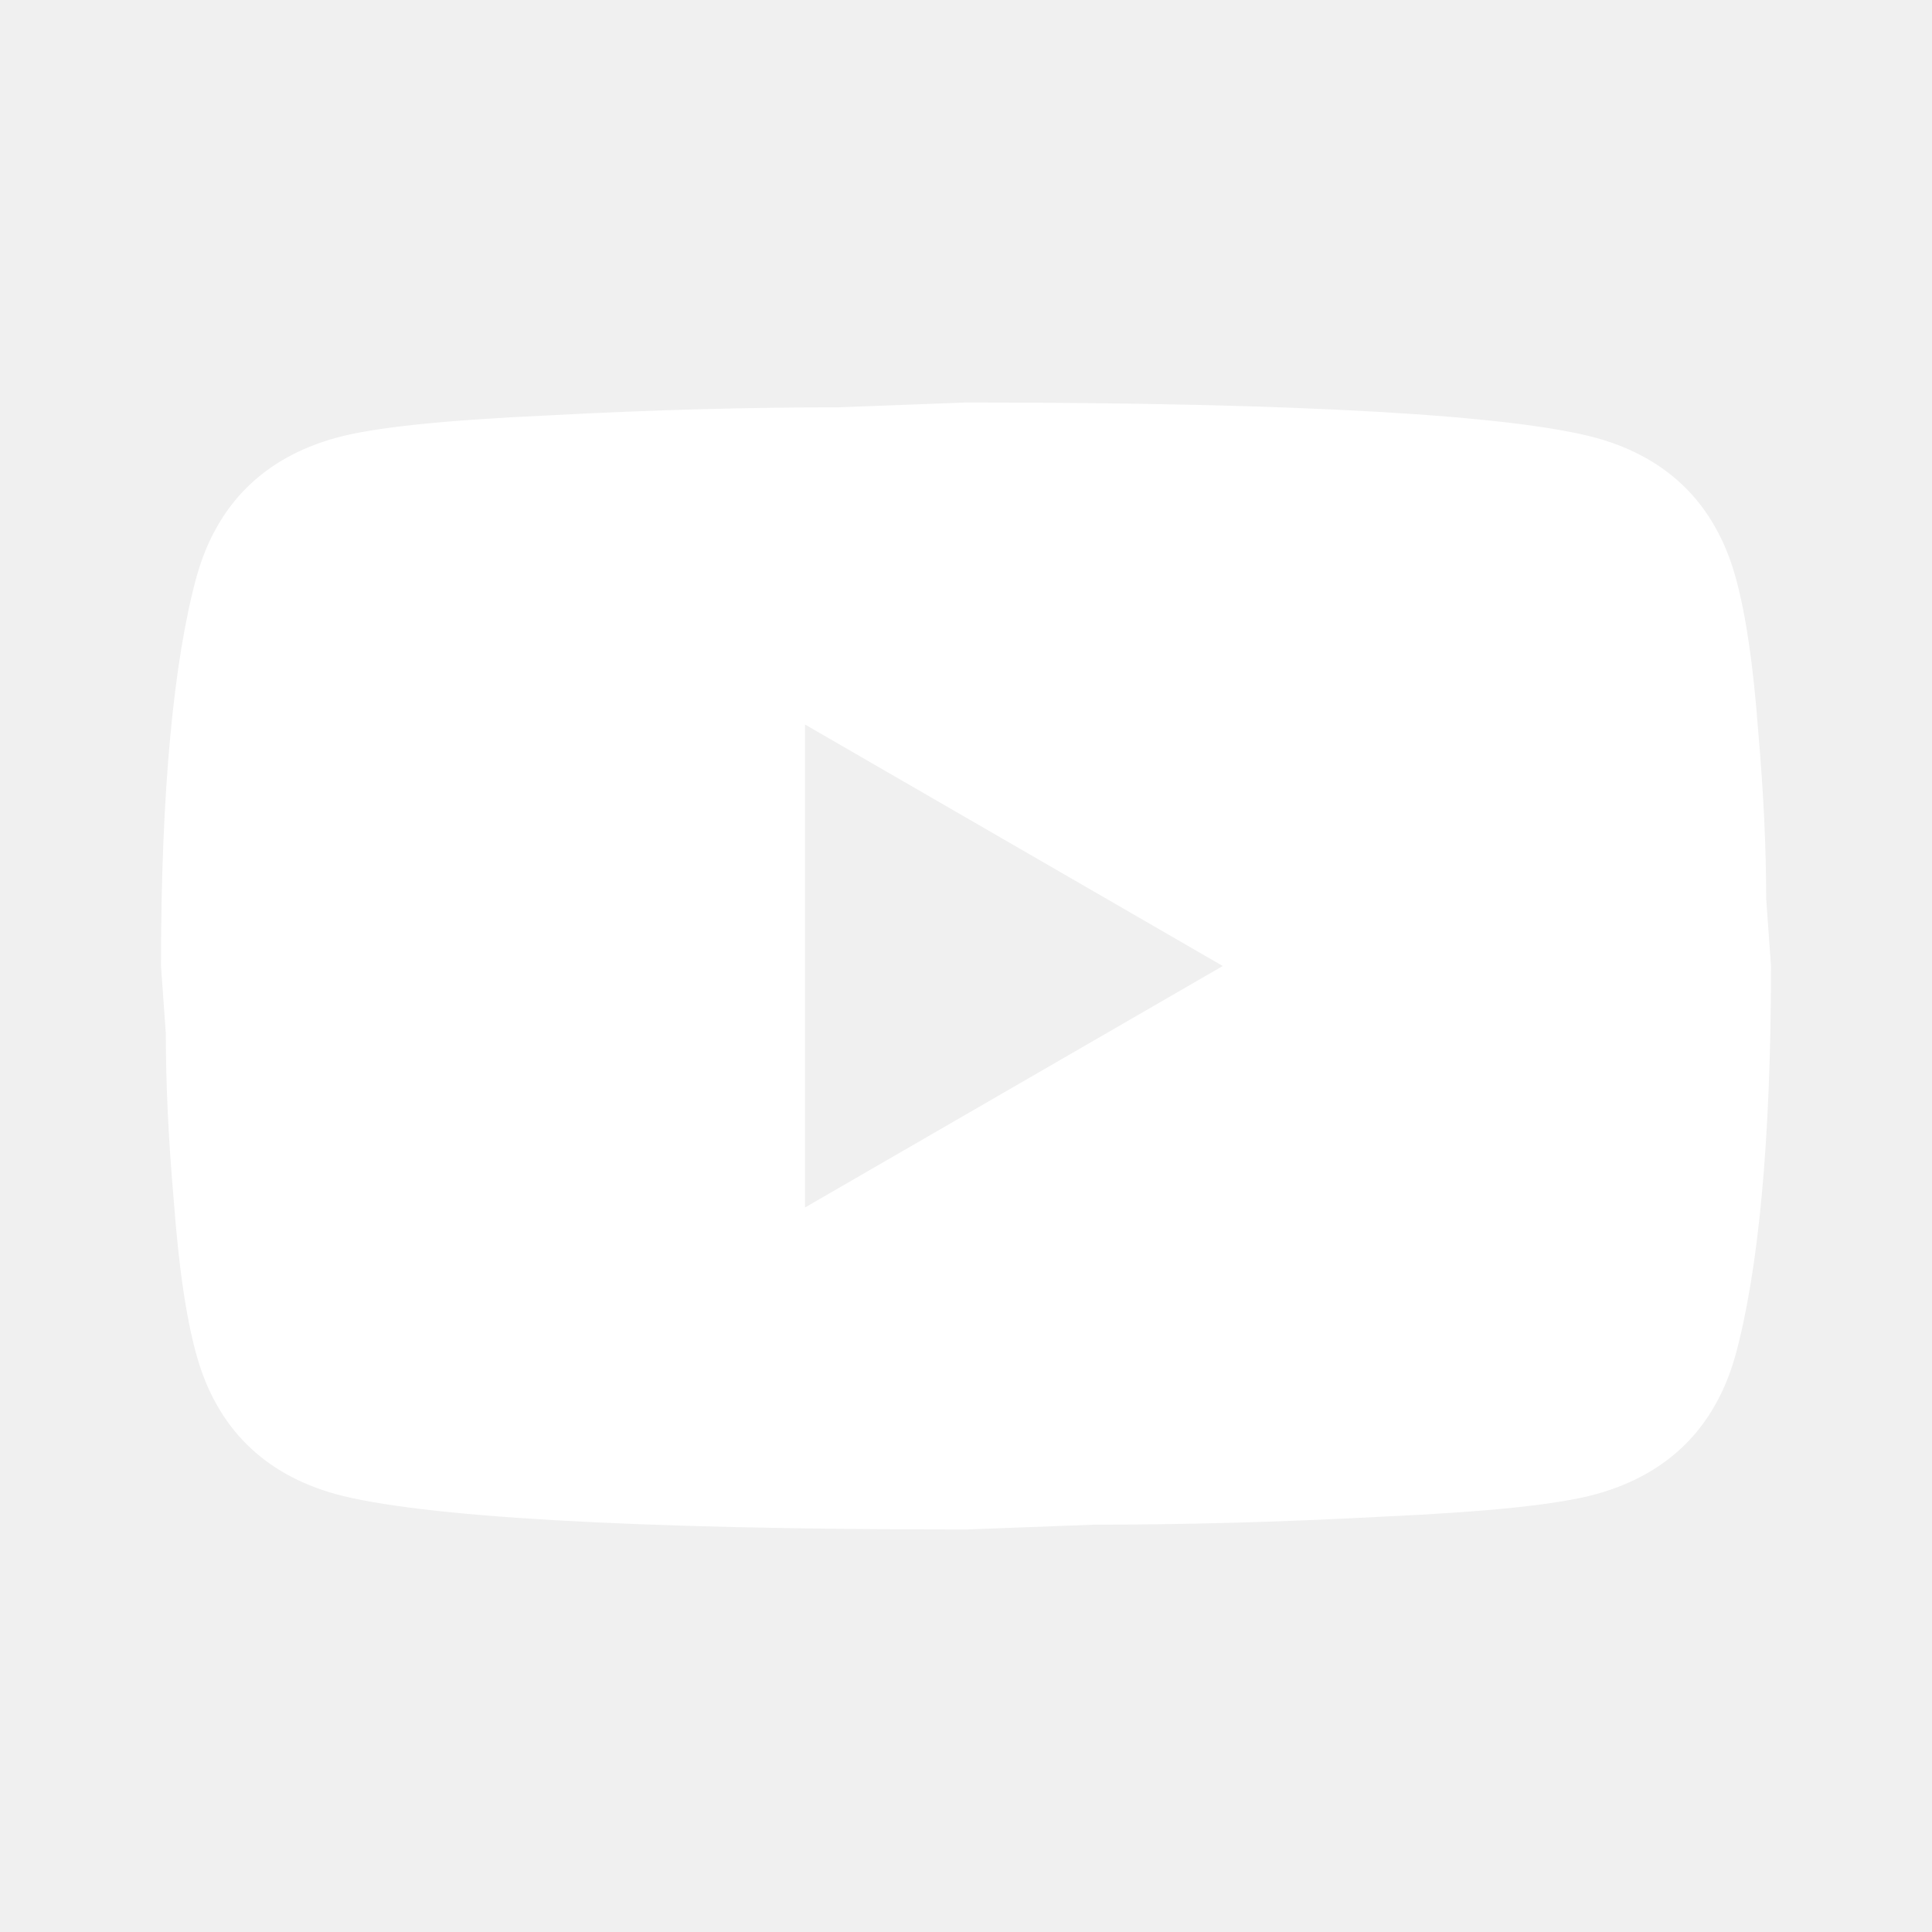
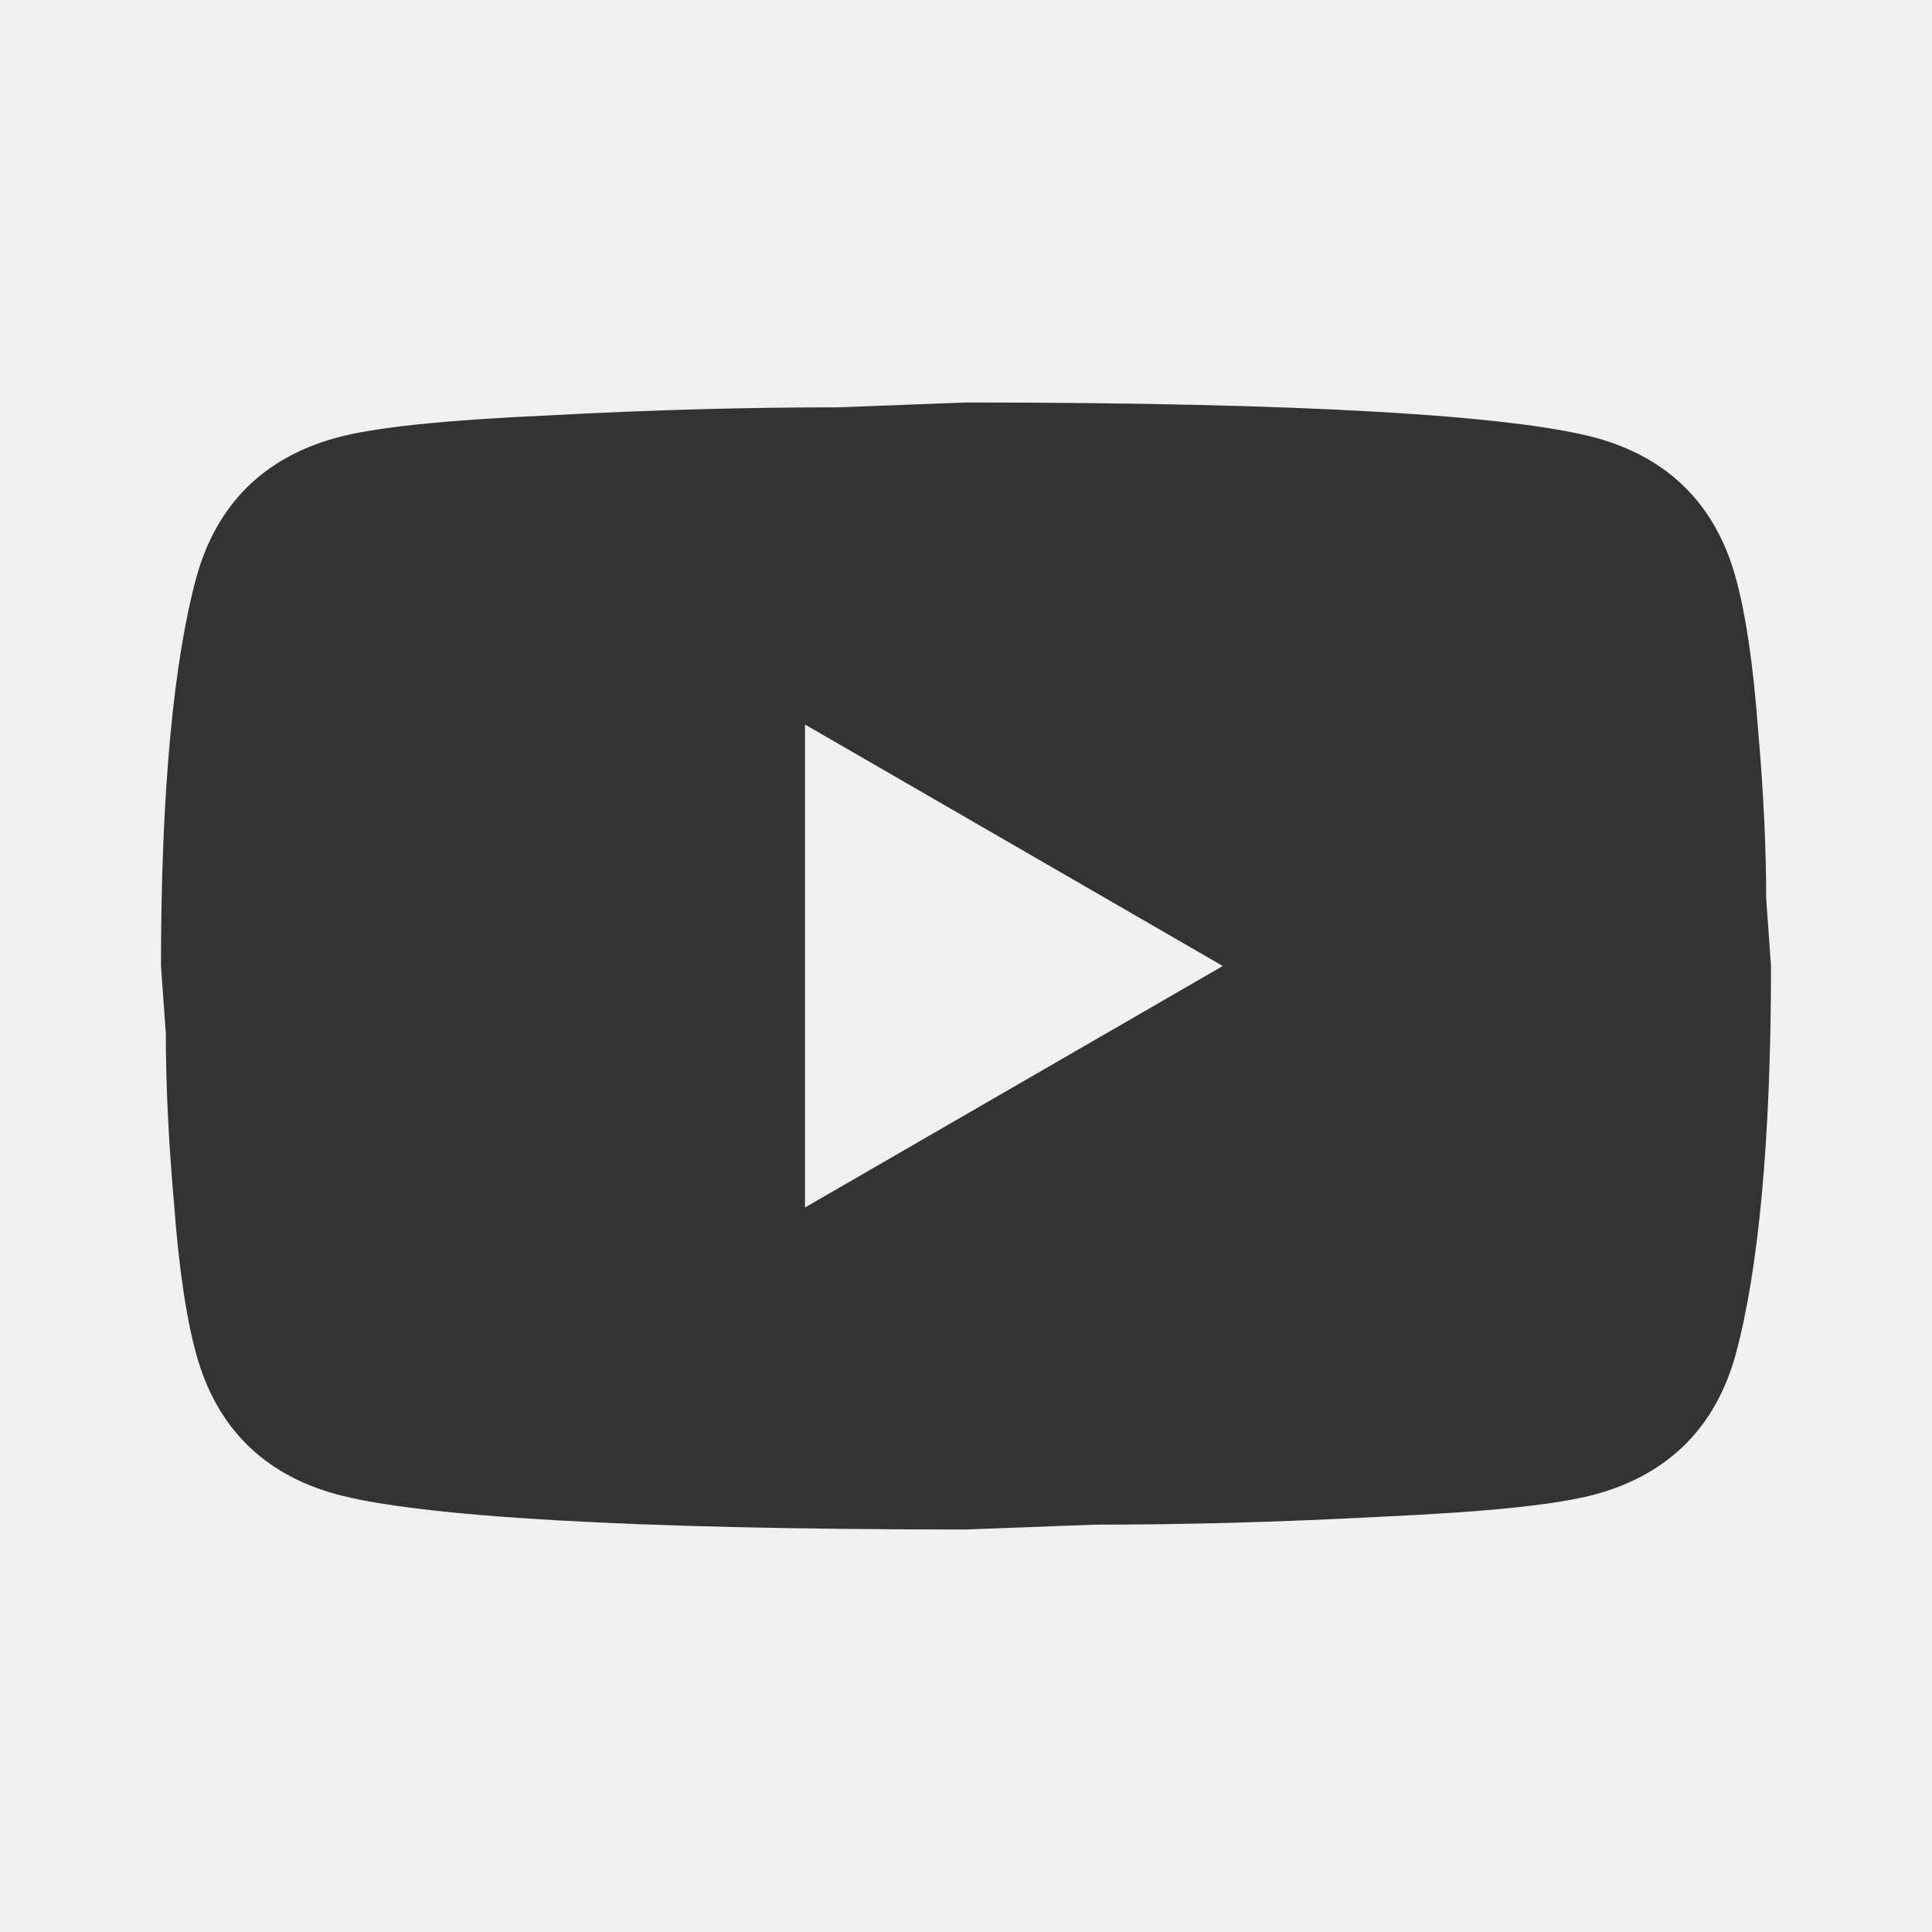
<svg xmlns="http://www.w3.org/2000/svg" width="100%" height="100%" viewBox="0 0 24 24" version="1.1" xml:space="preserve" style="fill-rule:evenodd;clip-rule:evenodd;stroke-linejoin:round;stroke-miterlimit:2;">
  <g>
-     <path d="M21.84,9.07C21.78,8.27 21.69,7.64 21.56,7.17C21.31,6.27 20.73,5.69 19.83,5.44C18.8,5.16 16.19,5 12,5L10.41,5.06C9.31,5.06 8.12,5.09 6.82,5.16C5.5,5.22 4.64,5.31 4.17,5.44C3.27,5.69 2.69,6.27 2.44,7.17C2.16,8.2 2,9.81 2,12L2.06,12.84C2.06,13.44 2.09,14.13 2.16,14.93C2.22,15.73 2.31,16.36 2.44,16.83C2.69,17.73 3.27,18.31 4.17,18.56C5.2,18.84 7.81,19 12,19L13.59,18.94C14.69,18.94 15.88,18.91 17.18,18.84C18.5,18.78 19.36,18.69 19.83,18.56C20.73,18.31 21.31,17.73 21.56,16.83C21.84,15.8 22,14.19 22,12L21.94,11.16C21.94,10.56 21.91,9.87 21.84,9.07ZM15.19,12L10,15L10,9L15.19,12Z" style="fill:white;" />
+     <path d="M21.84,9.07C21.78,8.27 21.69,7.64 21.56,7.17C21.31,6.27 20.73,5.69 19.83,5.44C18.8,5.16 16.19,5 12,5L10.41,5.06C9.31,5.06 8.12,5.09 6.82,5.16C5.5,5.22 4.64,5.31 4.17,5.44C3.27,5.69 2.69,6.27 2.44,7.17C2.16,8.2 2,9.81 2,12L2.06,12.84C2.06,13.44 2.09,14.13 2.16,14.93C2.22,15.73 2.31,16.36 2.44,16.83C2.69,17.73 3.27,18.31 4.17,18.56C5.2,18.84 7.81,19 12,19L13.59,18.94C14.69,18.94 15.88,18.91 17.18,18.84C18.5,18.78 19.36,18.69 19.83,18.56C20.73,18.31 21.31,17.73 21.56,16.83C21.84,15.8 22,14.19 22,12L21.94,11.16C21.94,10.56 21.91,9.87 21.84,9.07ZM15.19,12L10,15L10,9L15.19,12Z" style="fill:rgb(51,51,51);" />
  </g>
</svg>
